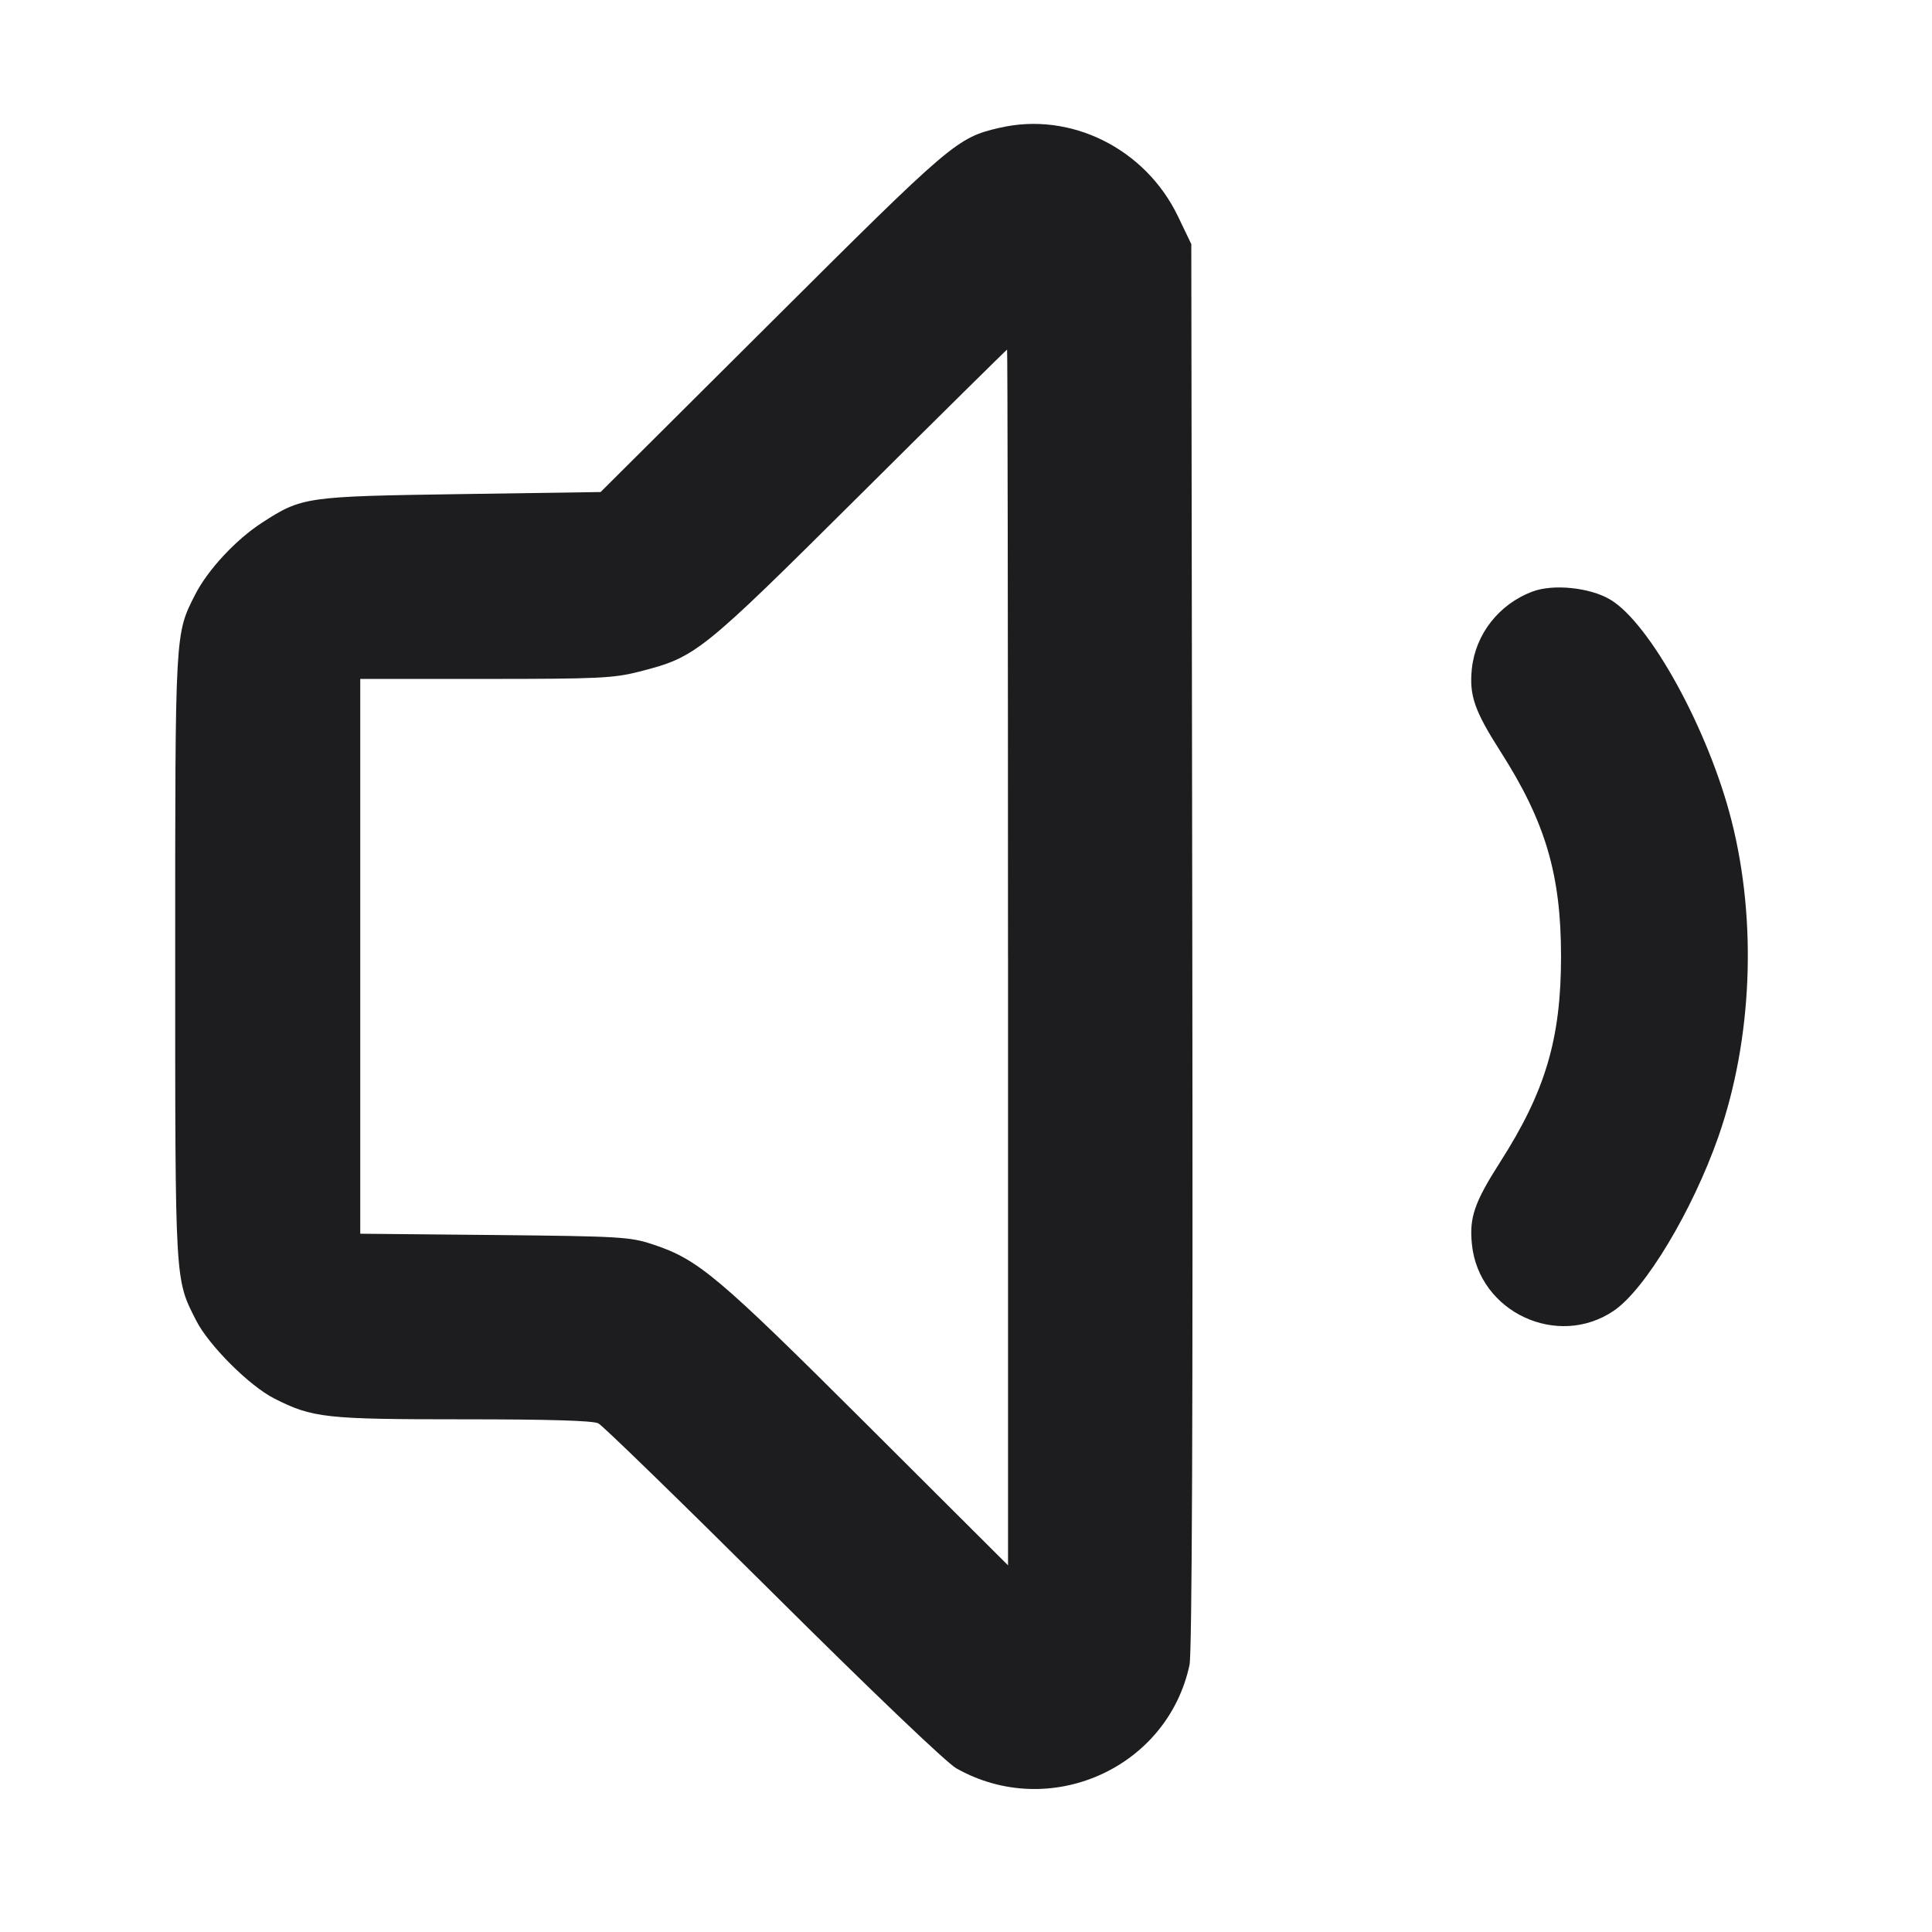
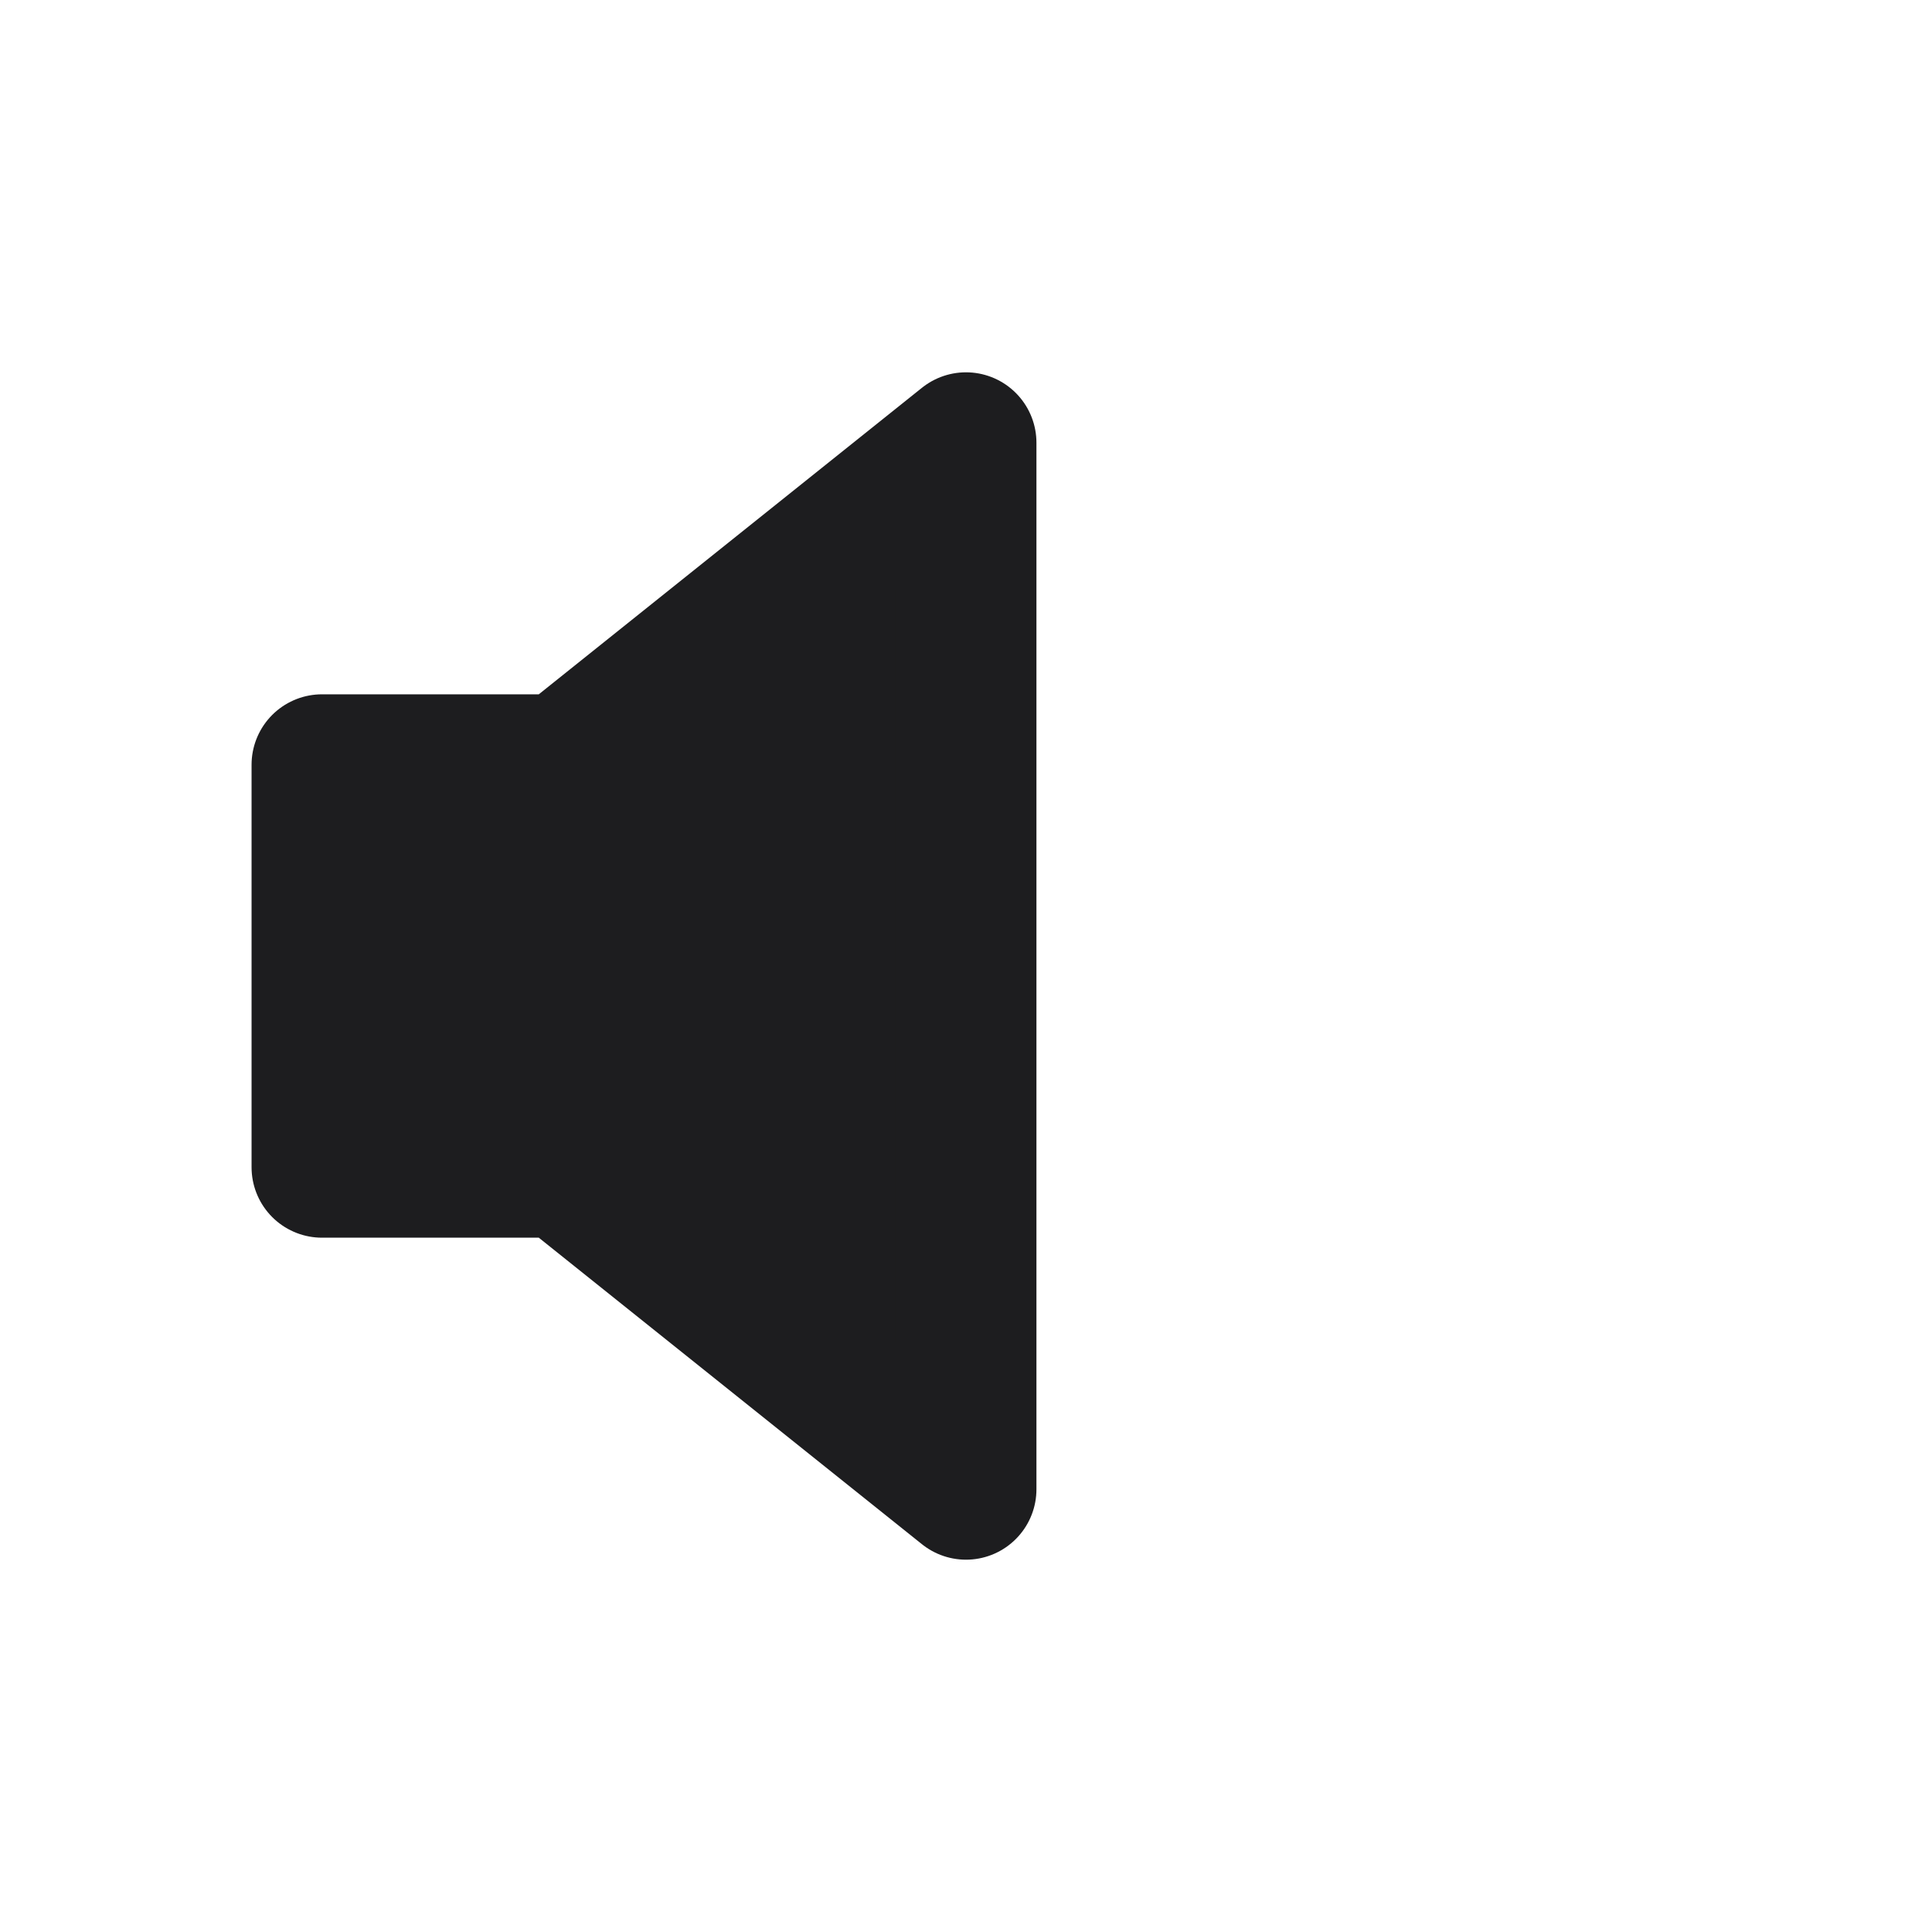
- <svg xmlns="http://www.w3.org/2000/svg" width="48" height="48" viewBox="1419.341 630.429 61.293 61.293" fill="#1d1d1f">
-   <path d="M1451.051,634.483c-1.353,0.317 -1.503,0.446 -7.219,6.142l-5.437,5.414l-4.427,0.065c-4.941,0.073 -5.047,0.088 -6.318,0.91c-0.825,0.534 -1.72,1.497 -2.117,2.278c-0.643,1.265 -0.634,1.127 -0.634,11.485c0,10.413 -0.012,10.211 0.661,11.538c0.399,0.79 1.691,2.081 2.481,2.481c1.215,0.617 1.623,0.661 5.992,0.661c2.73,0 4.119,0.041 4.292,0.129c0.141,0.073 2.633,2.498 5.54,5.387c3.118,3.103 5.502,5.378 5.813,5.555c2.95,1.67 6.699,0.009 7.401,-3.282c0.079,-0.379 0.109,-7.933 0.088,-22.82l-0.032,-22.253l-0.423,-0.881c-1.036,-2.155 -3.417,-3.335 -5.66,-2.807M1451.321,660.802v19.288l-4.492,-4.48c-4.727,-4.712 -5.328,-5.22 -6.773,-5.701c-0.728,-0.241 -1.022,-0.258 -5.029,-0.299l-4.257,-0.041v-8.802v-8.799h3.975c3.573,0 4.063,-0.023 4.879,-0.232c1.803,-0.461 1.929,-0.564 6.999,-5.604c2.551,-2.537 4.653,-4.612 4.668,-4.612c0.015,-0.003 0.029,8.675 0.029,19.282M1467.967,649.194c-1.069,0.396 -1.817,1.353 -1.932,2.457c-0.085,0.837 0.082,1.324 0.901,2.607c1.433,2.24 1.929,3.91 1.929,6.517c0,2.607 -0.496,4.277 -1.929,6.517c-0.822,1.286 -0.986,1.767 -0.898,2.616c0.22,2.149 2.716,3.315 4.501,2.105c0.995,-0.675 2.495,-3.174 3.317,-5.519c1.077,-3.077 1.233,-6.82 0.42,-10.023c-0.731,-2.889 -2.598,-6.288 -3.858,-7.025c-0.643,-0.379 -1.8,-0.496 -2.451,-0.252" />
+ <svg xmlns="http://www.w3.org/2000/svg" width="48" height="48" viewBox="0 0 24 24" fill="none" stroke="#1d1d1f" stroke-width="1.75" stroke-linecap="round" stroke-linejoin="round">
+   <path d="M4 9.5h3l5-4v13l-5-4H4z" fill="#1d1d1f" />
</svg>
